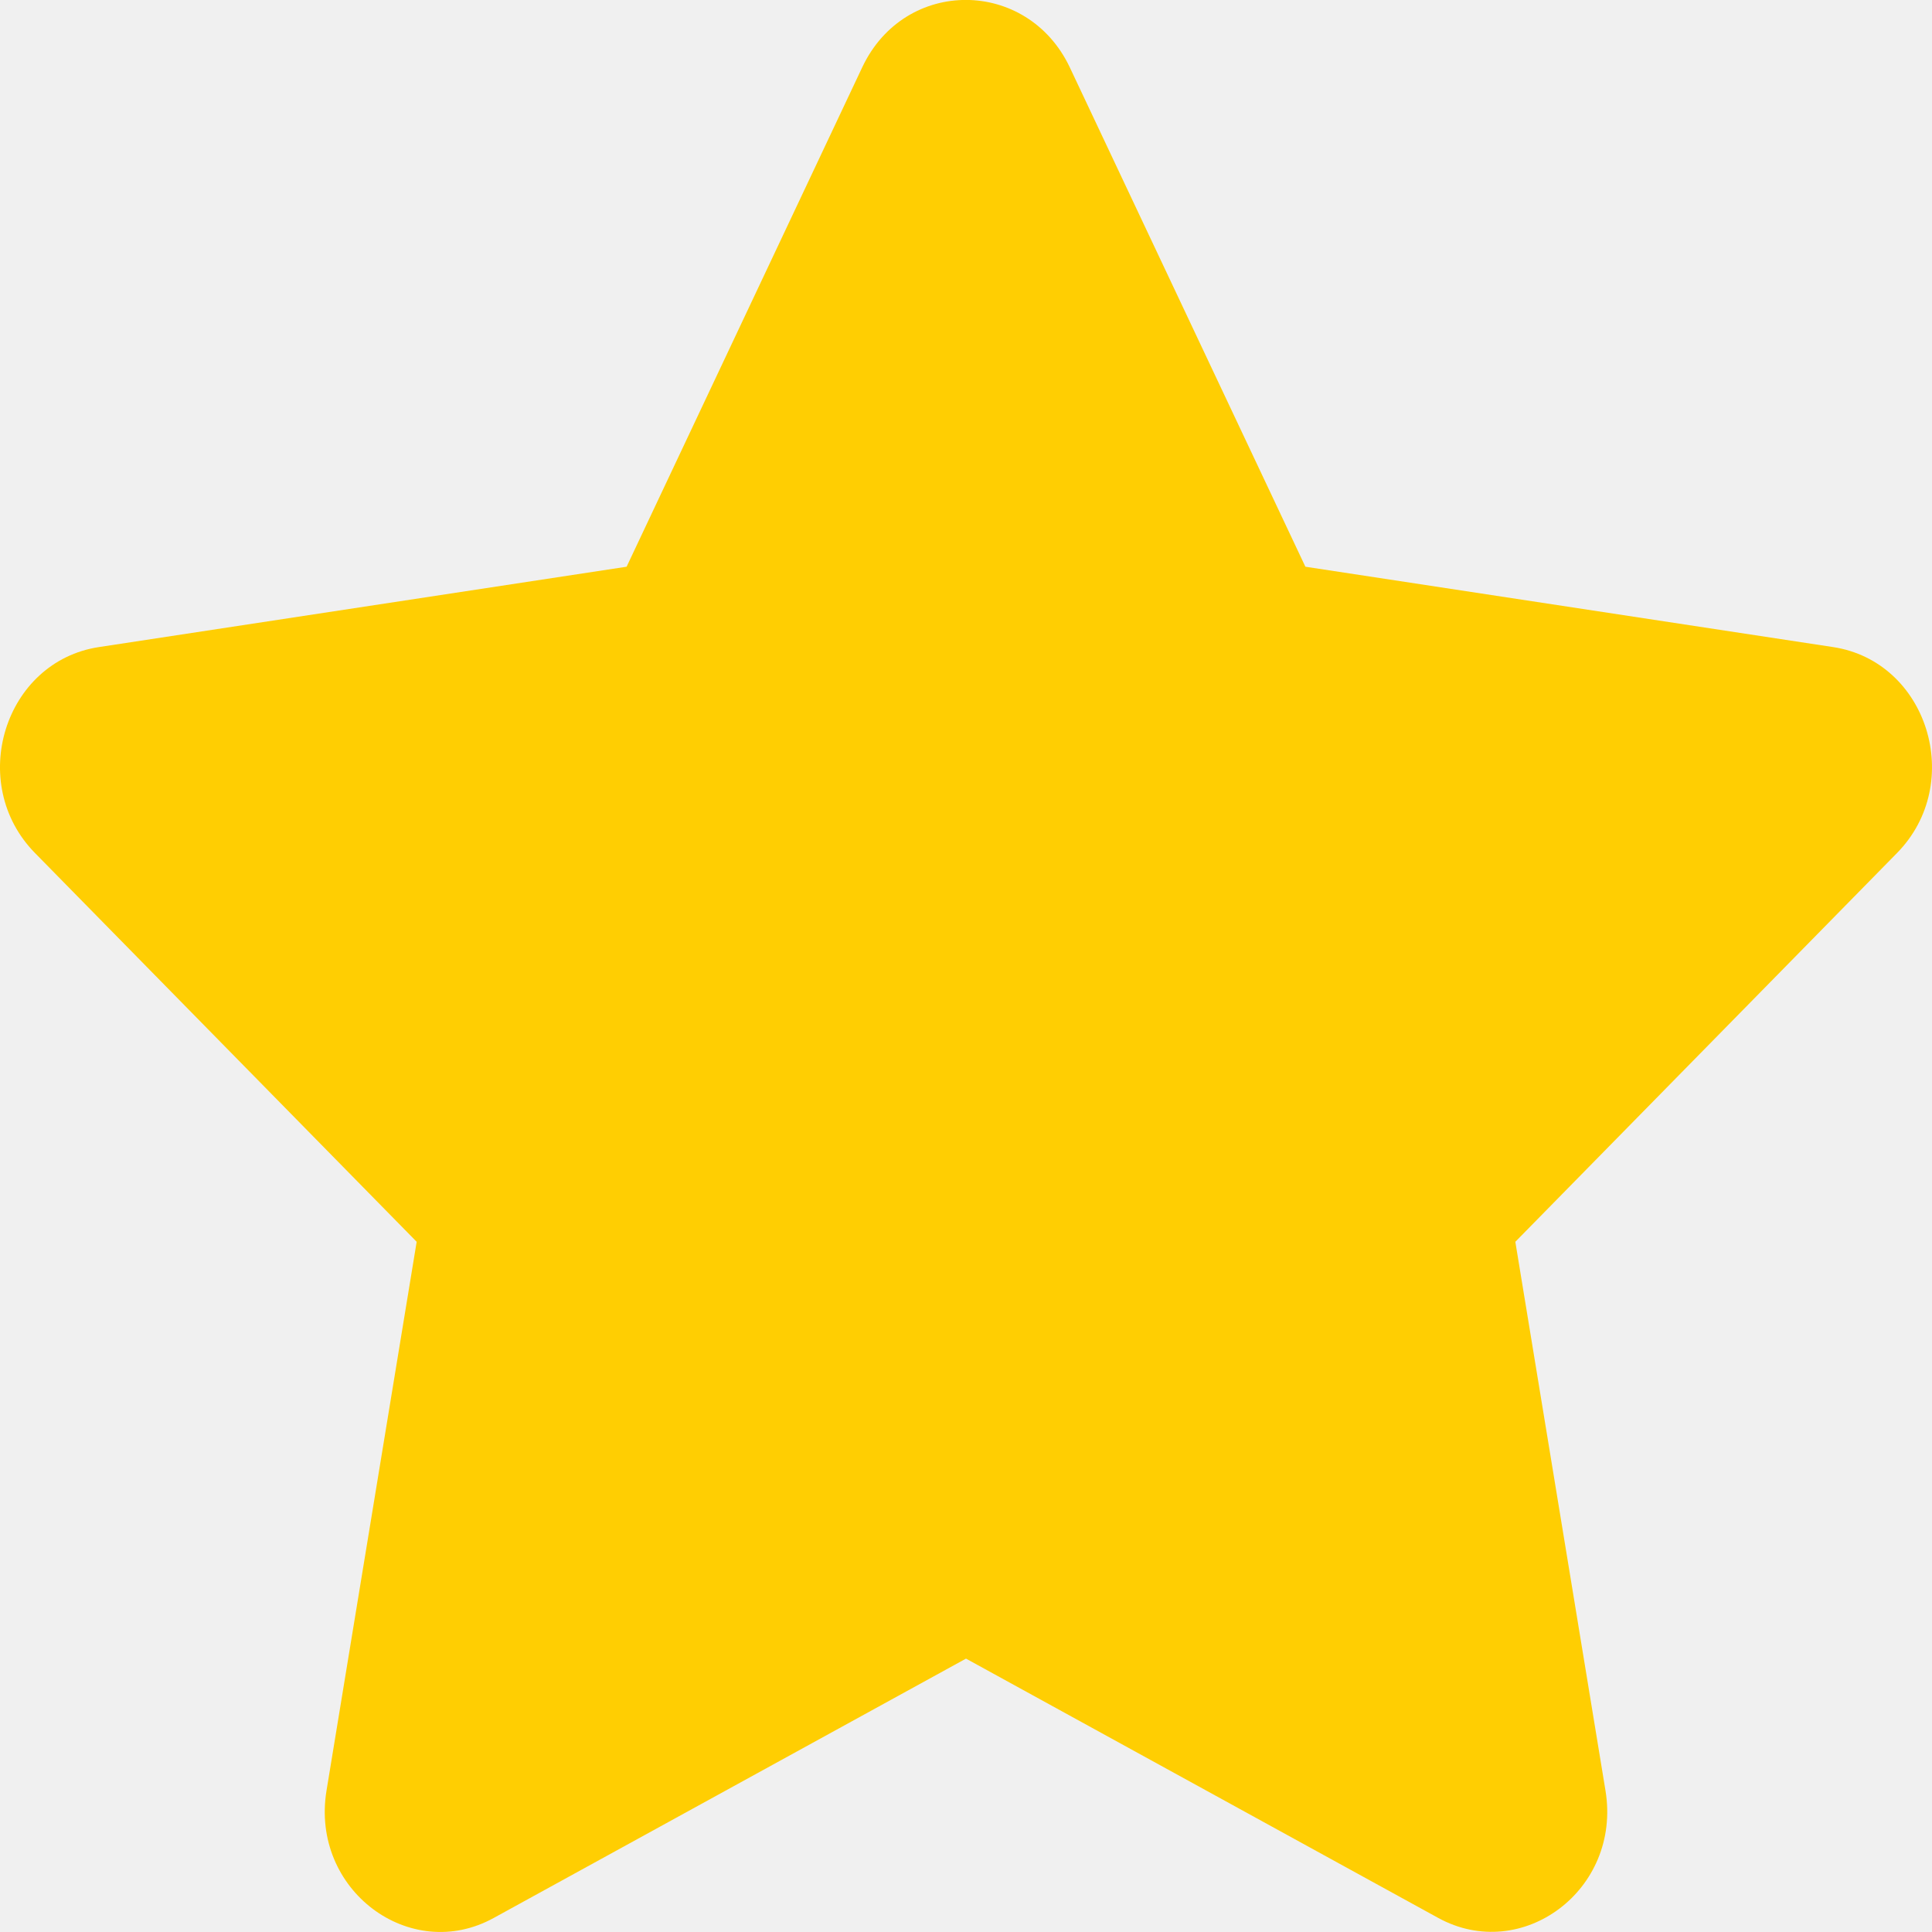
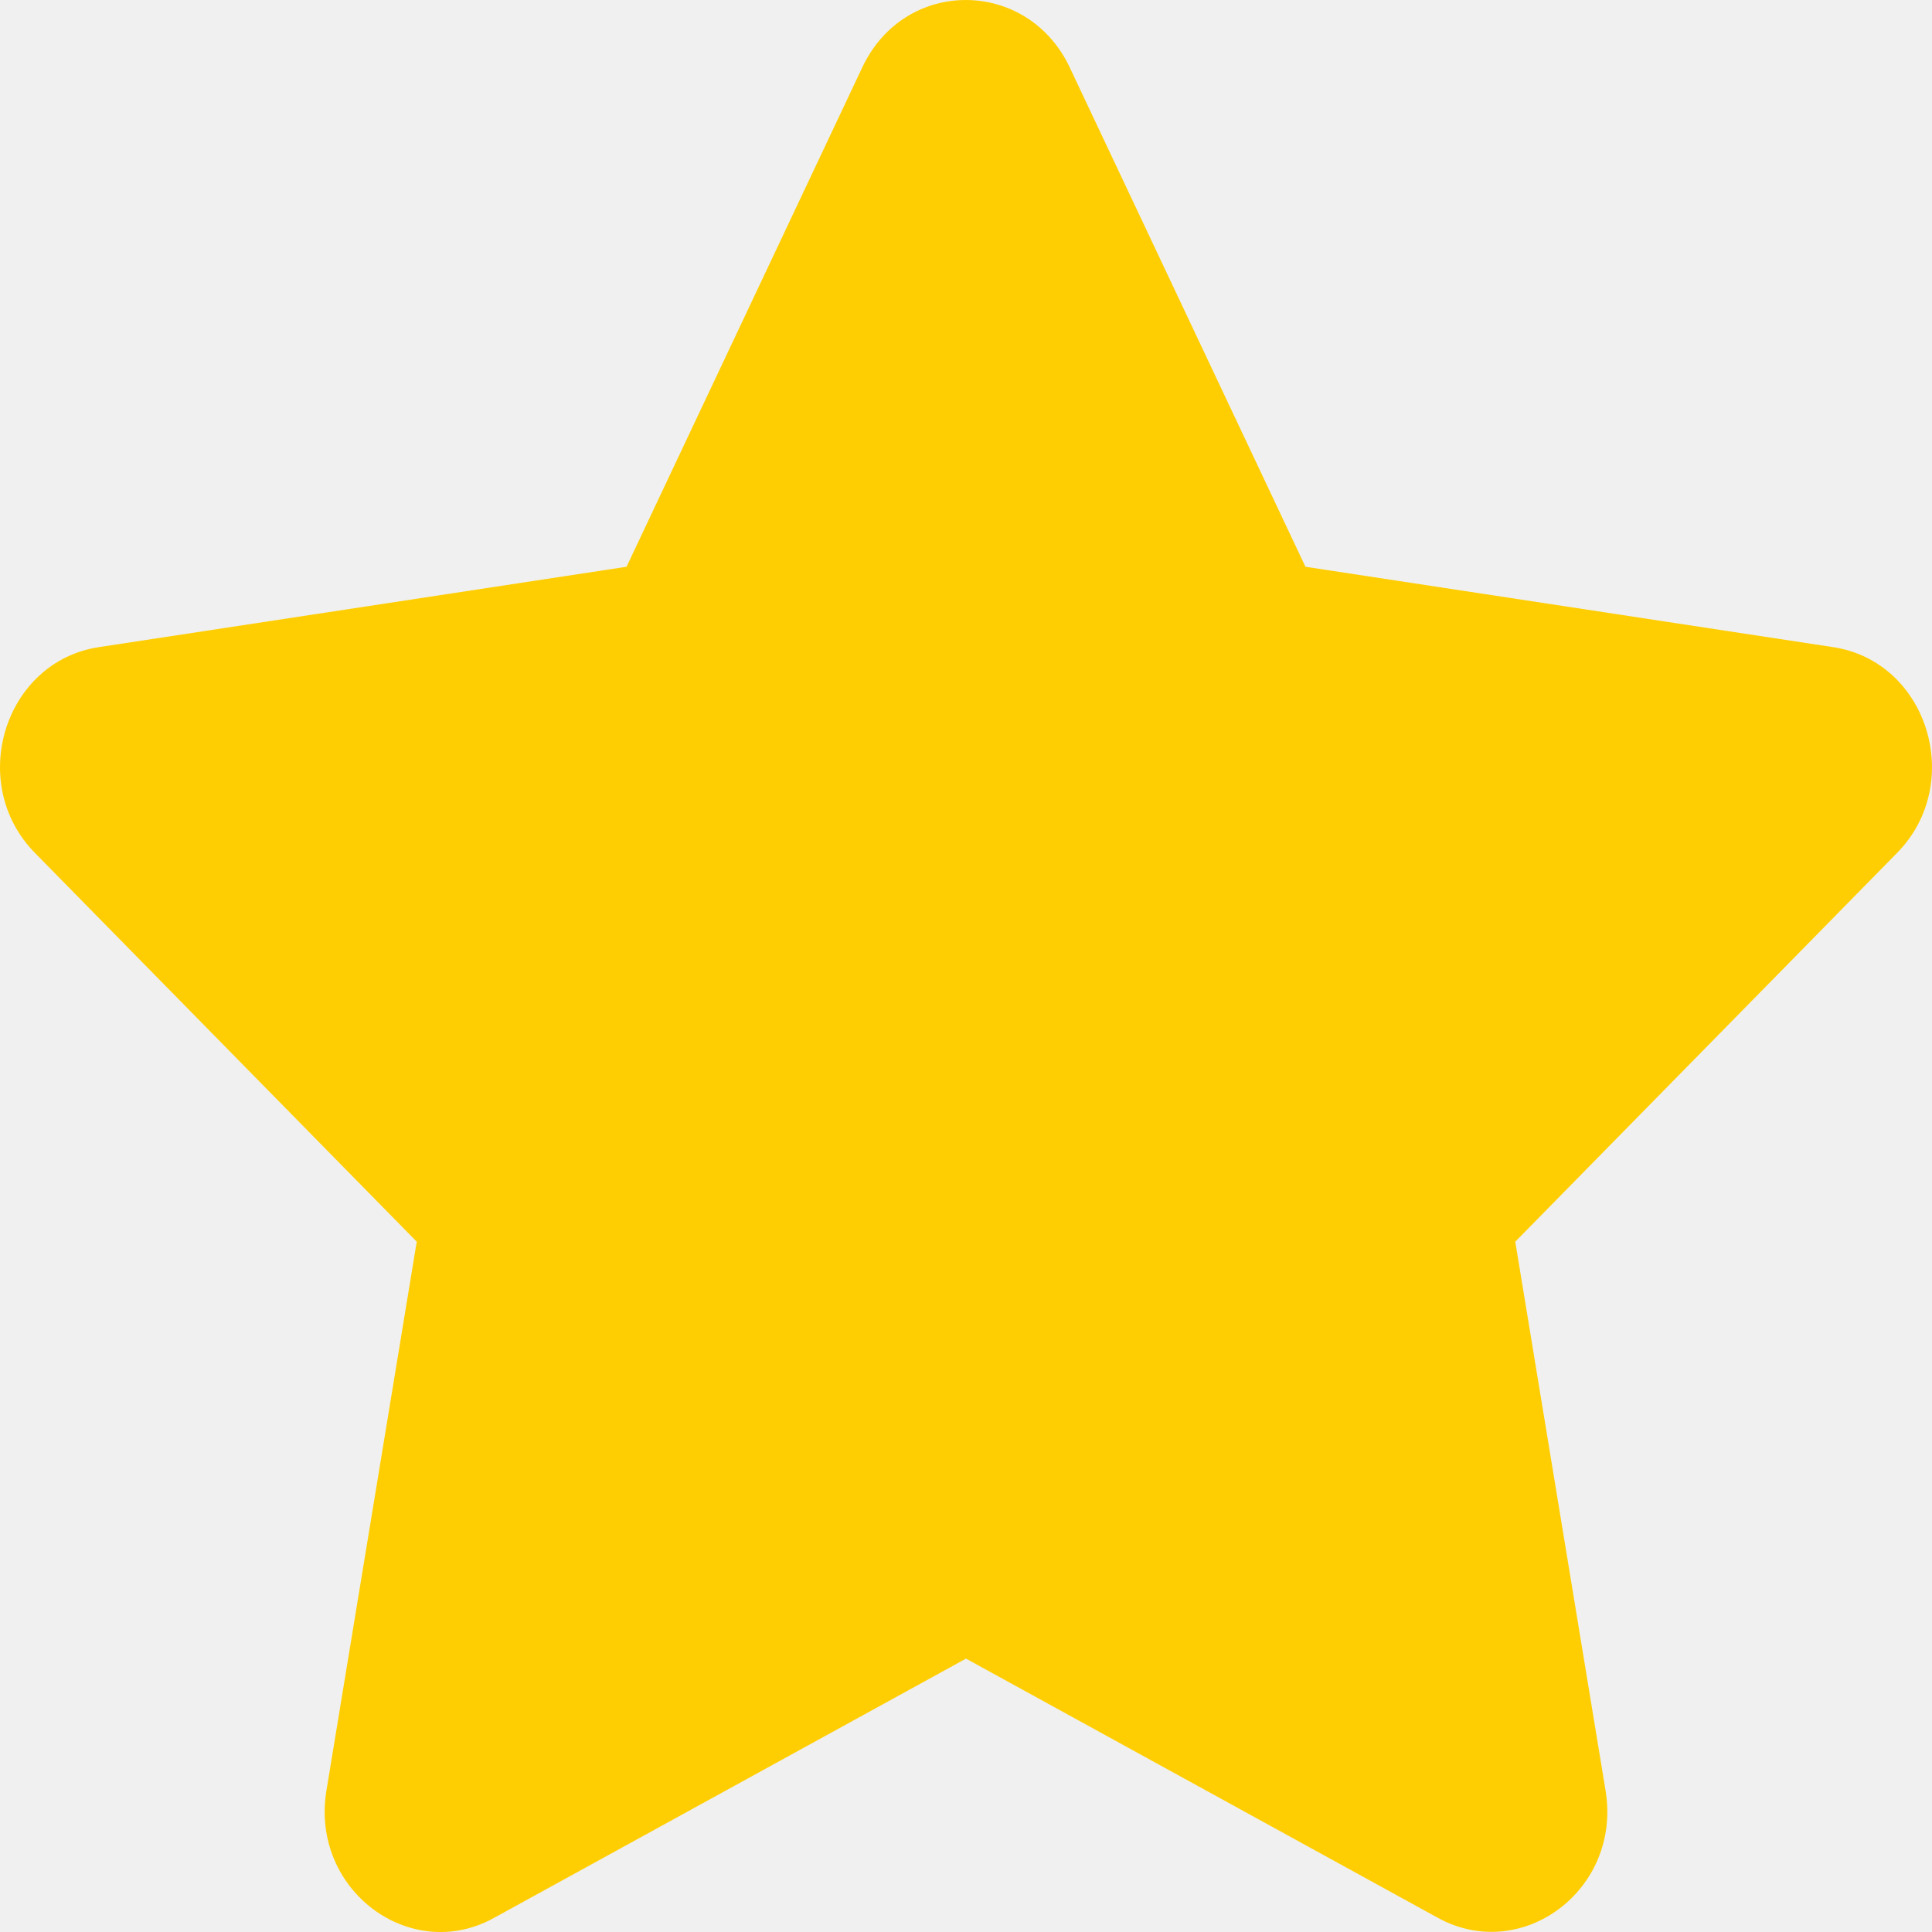
- <svg xmlns="http://www.w3.org/2000/svg" width="12" height="12" viewBox="0 0 12 12" fill="none">
+ <svg xmlns="http://www.w3.org/2000/svg" width="20" height="20" viewBox="0 0 20 20" fill="none">
  <g clip-path="url(#clip0)">
-     <path d="M8.108 3.52L11.385 4.019C11.973 4.108 12.209 4.865 11.782 5.299L9.412 7.713L9.972 11.122C10.073 11.739 9.452 12.198 8.932 11.912L6 10.302L3.068 11.912C2.548 12.2 1.927 11.739 2.028 11.122L2.588 7.713L0.218 5.299C-0.209 4.865 0.027 4.108 0.615 4.019L3.892 3.52L5.356 0.417C5.621 -0.143 6.381 -0.136 6.644 0.417L8.108 3.52Z" fill="#FFCE02" />
+     <path d="M13.514 5.867L18.976 6.699C19.955 6.847 20.348 8.109 19.637 8.831L15.686 12.854L16.621 18.537C16.789 19.564 15.753 20.33 14.886 19.854L10 17.17L5.114 19.854C4.247 20.334 3.211 19.564 3.379 18.537L4.314 12.854L0.363 8.831C-0.348 8.109 0.045 6.847 1.024 6.699L6.486 5.867L8.927 0.696C9.368 -0.238 10.636 -0.226 11.073 0.696L13.514 5.867Z" fill="#FFCE02" />
  </g>
  <defs>
    <clipPath id="clip0">
-       <rect width="12" height="12" fill="white" />
+       <rect width="20" height="20" fill="white" />
    </clipPath>
  </defs>
</svg>
